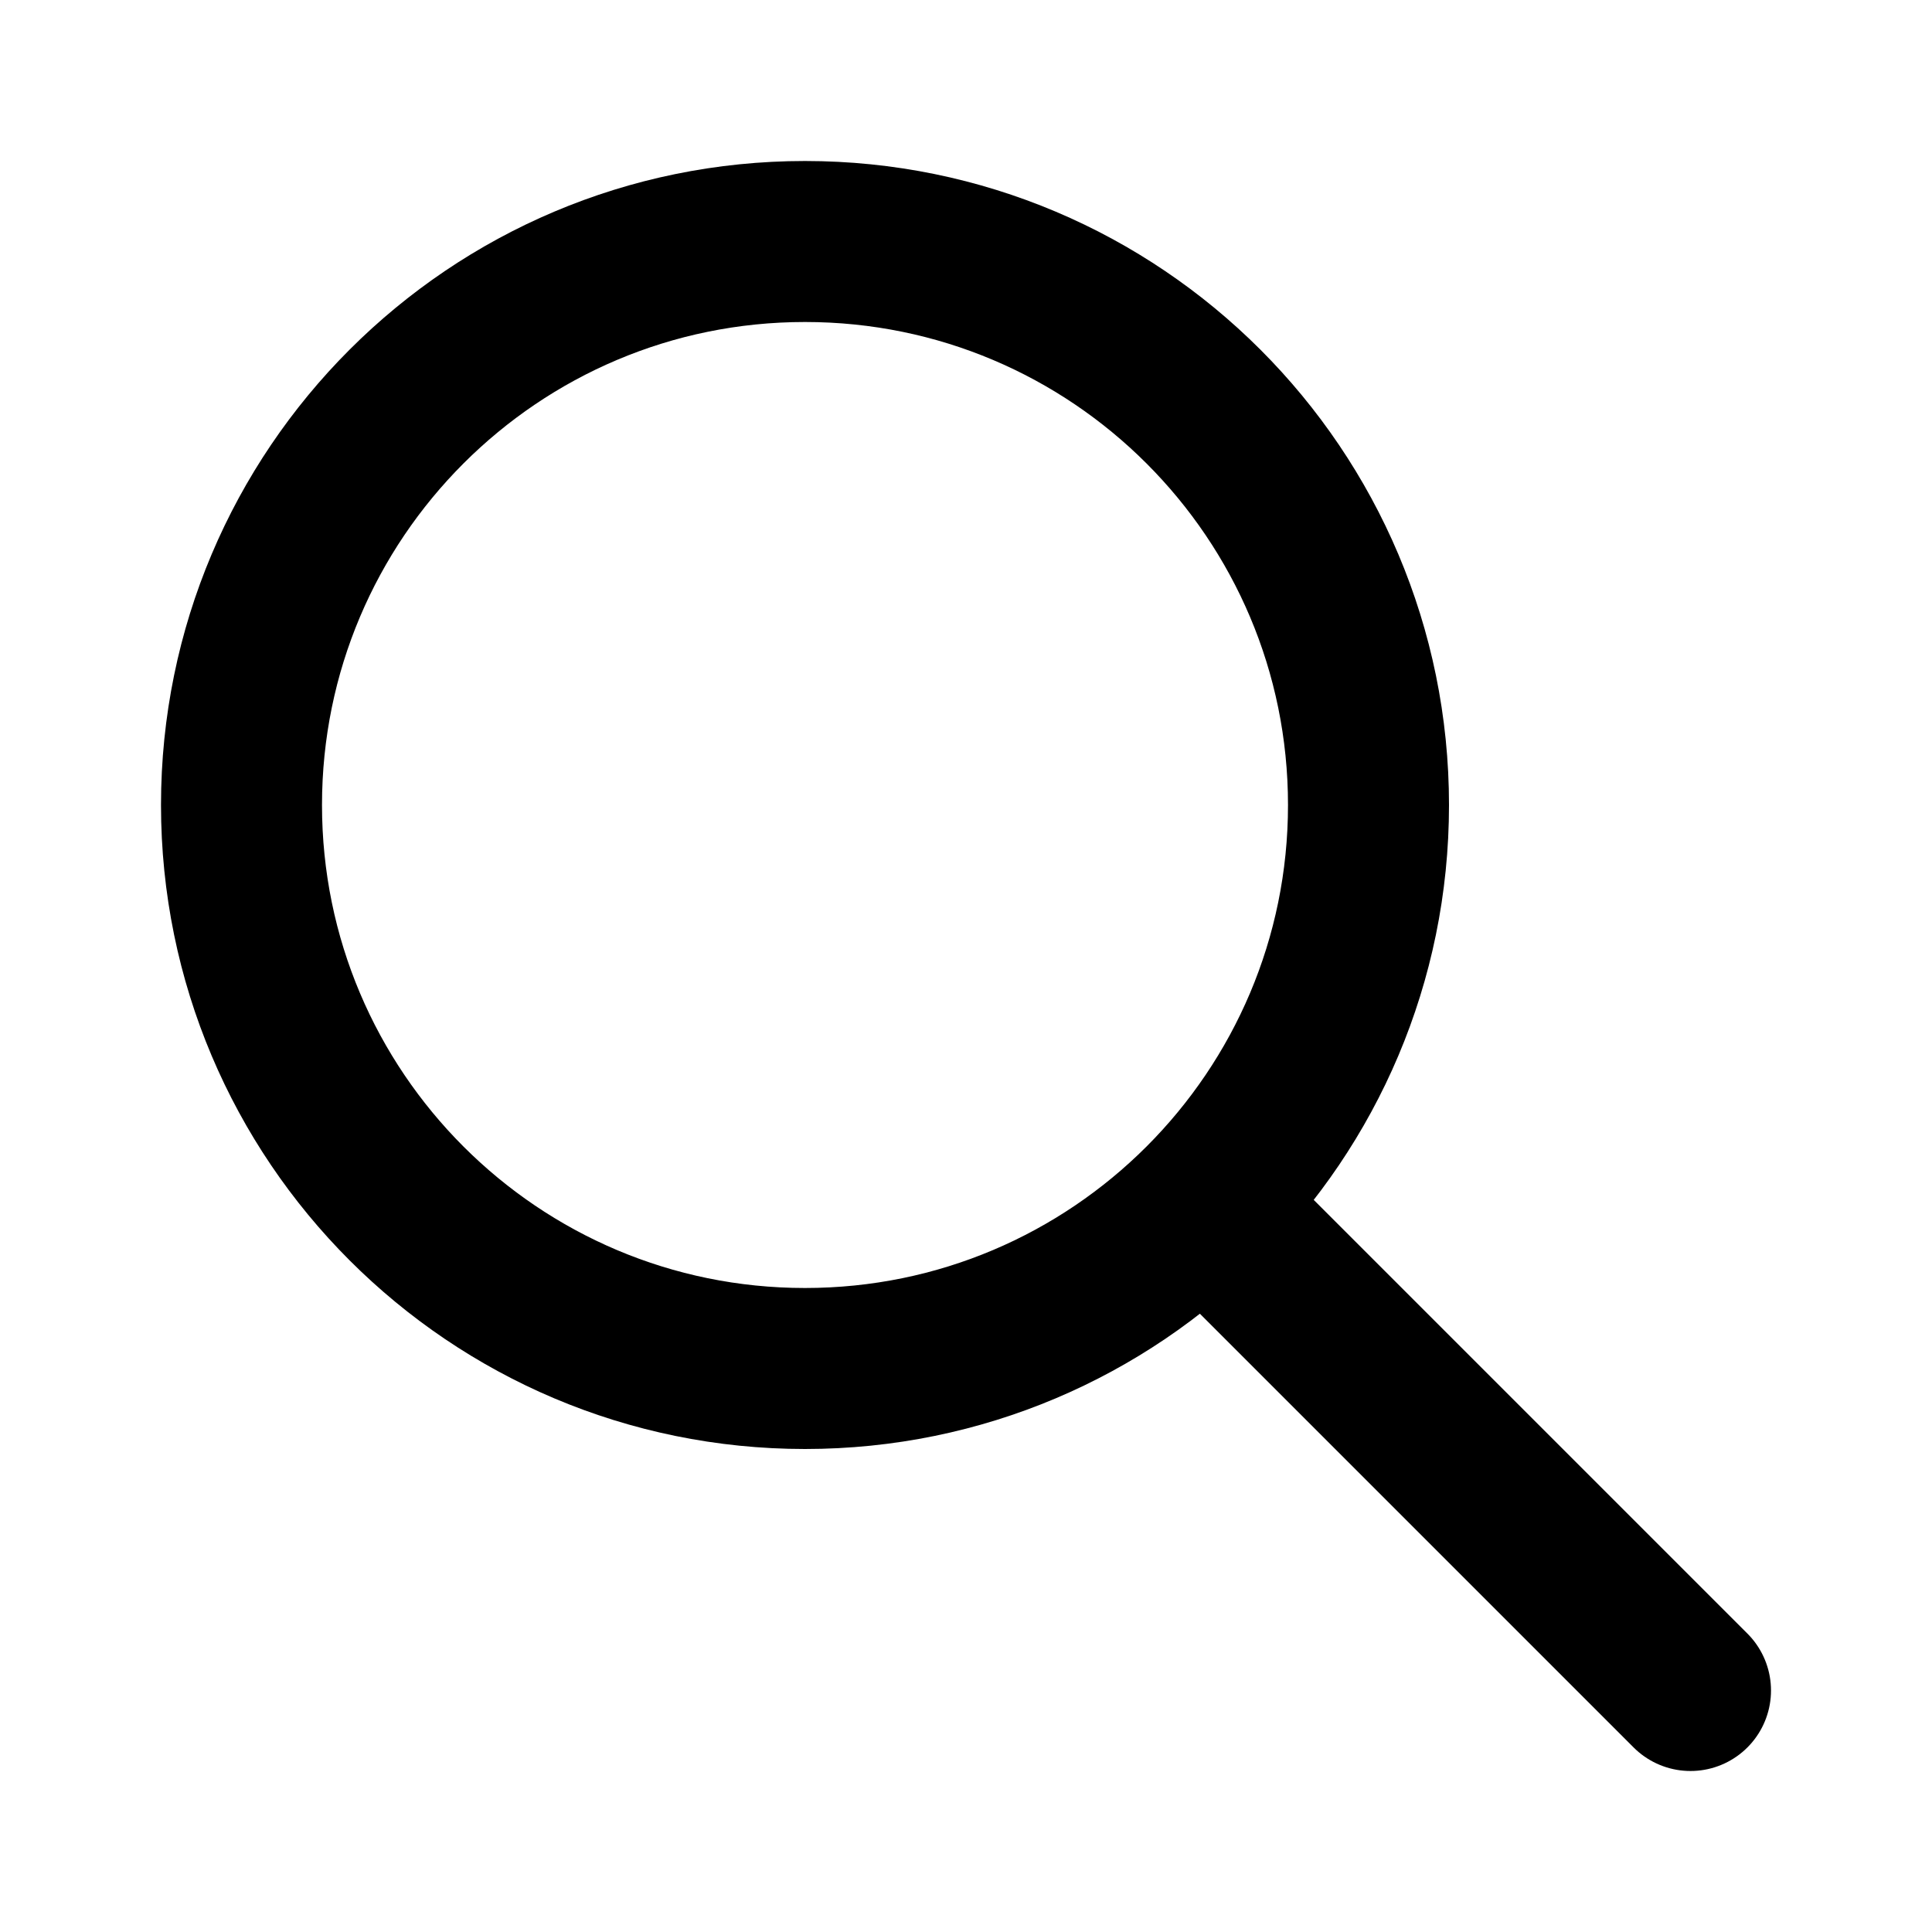
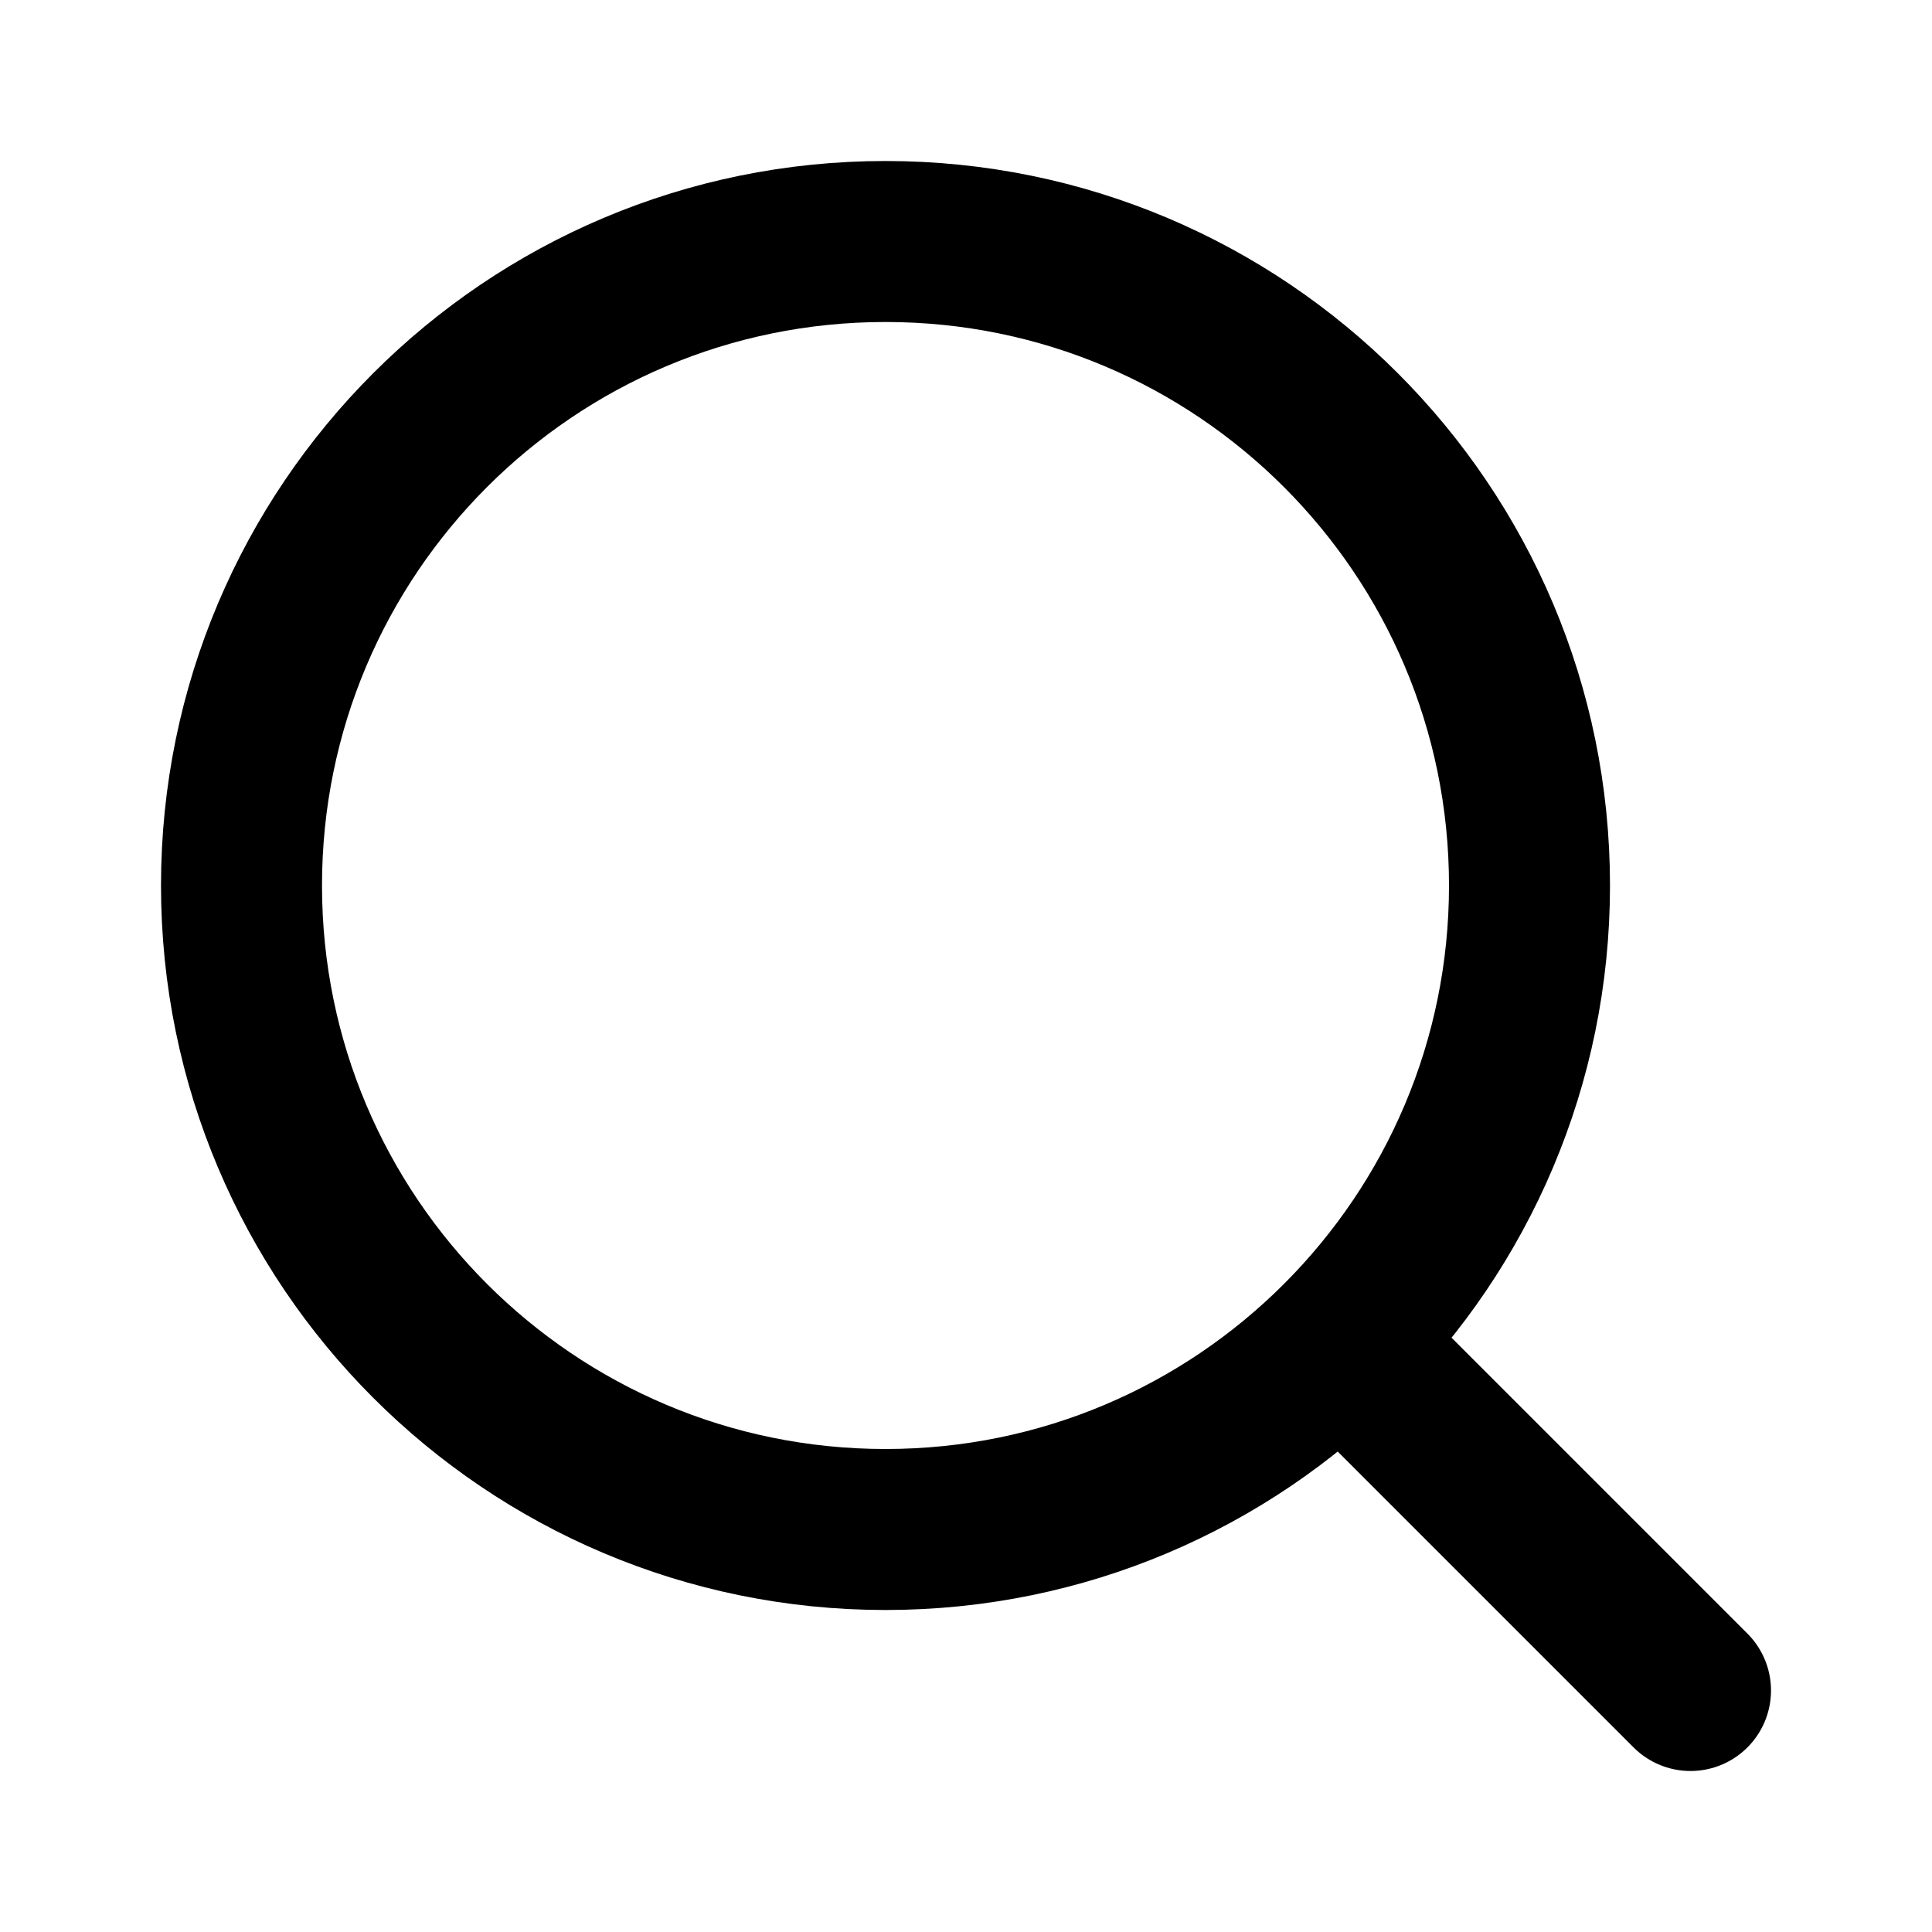
- <svg xmlns="http://www.w3.org/2000/svg" width="24" height="24" viewBox="0 0 24 24" fill="none" stroke="currentColor" stroke-width="2" stroke-linecap="round" stroke-linejoin="round">
-   <path d="M21 21l-6-6m2-5a7 7 0 11-14 0 7 7 0 0114 0z" />
+ <svg xmlns="http://www.w3.org/2000/svg" class="lucide lucide-search" width="24" height="24" viewBox="0 0 24 24" fill="none" stroke="currentColor" stroke-width="2" stroke-linecap="round" stroke-linejoin="round">
+   <path d="m21 21-4.34-4.34" />
+   <circle cx="11" cy="11" r="8" />
</svg>
